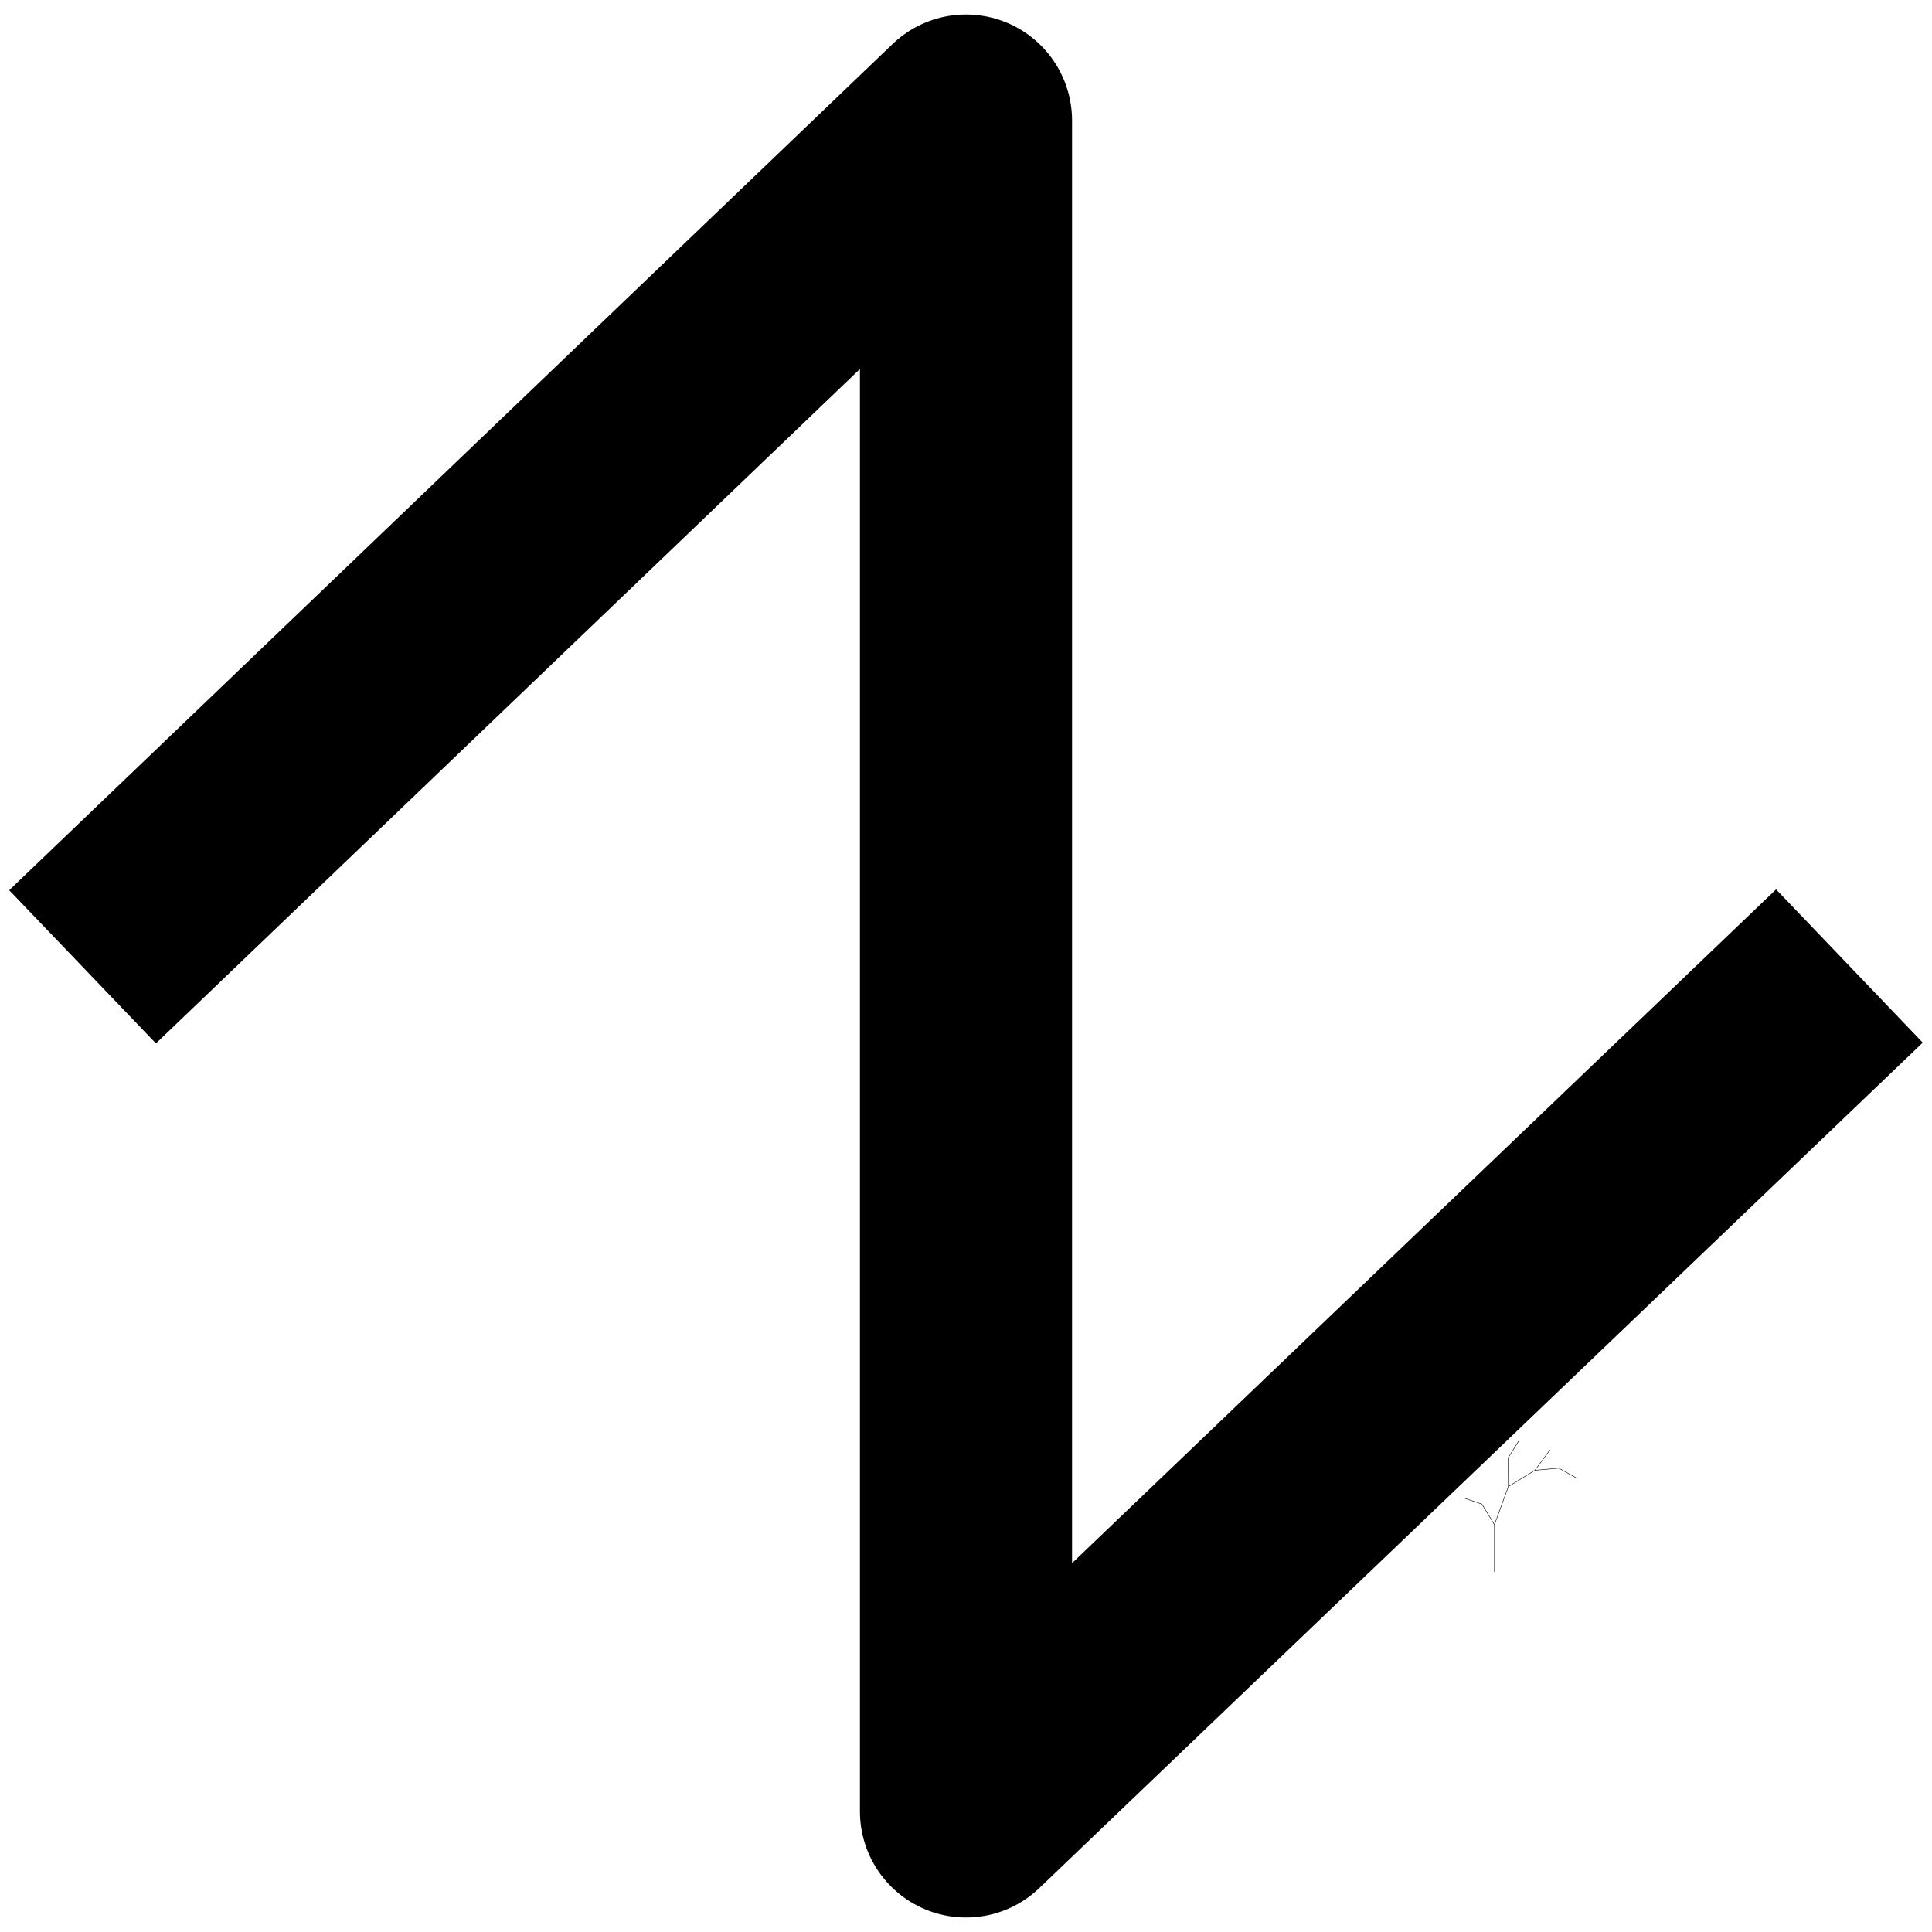
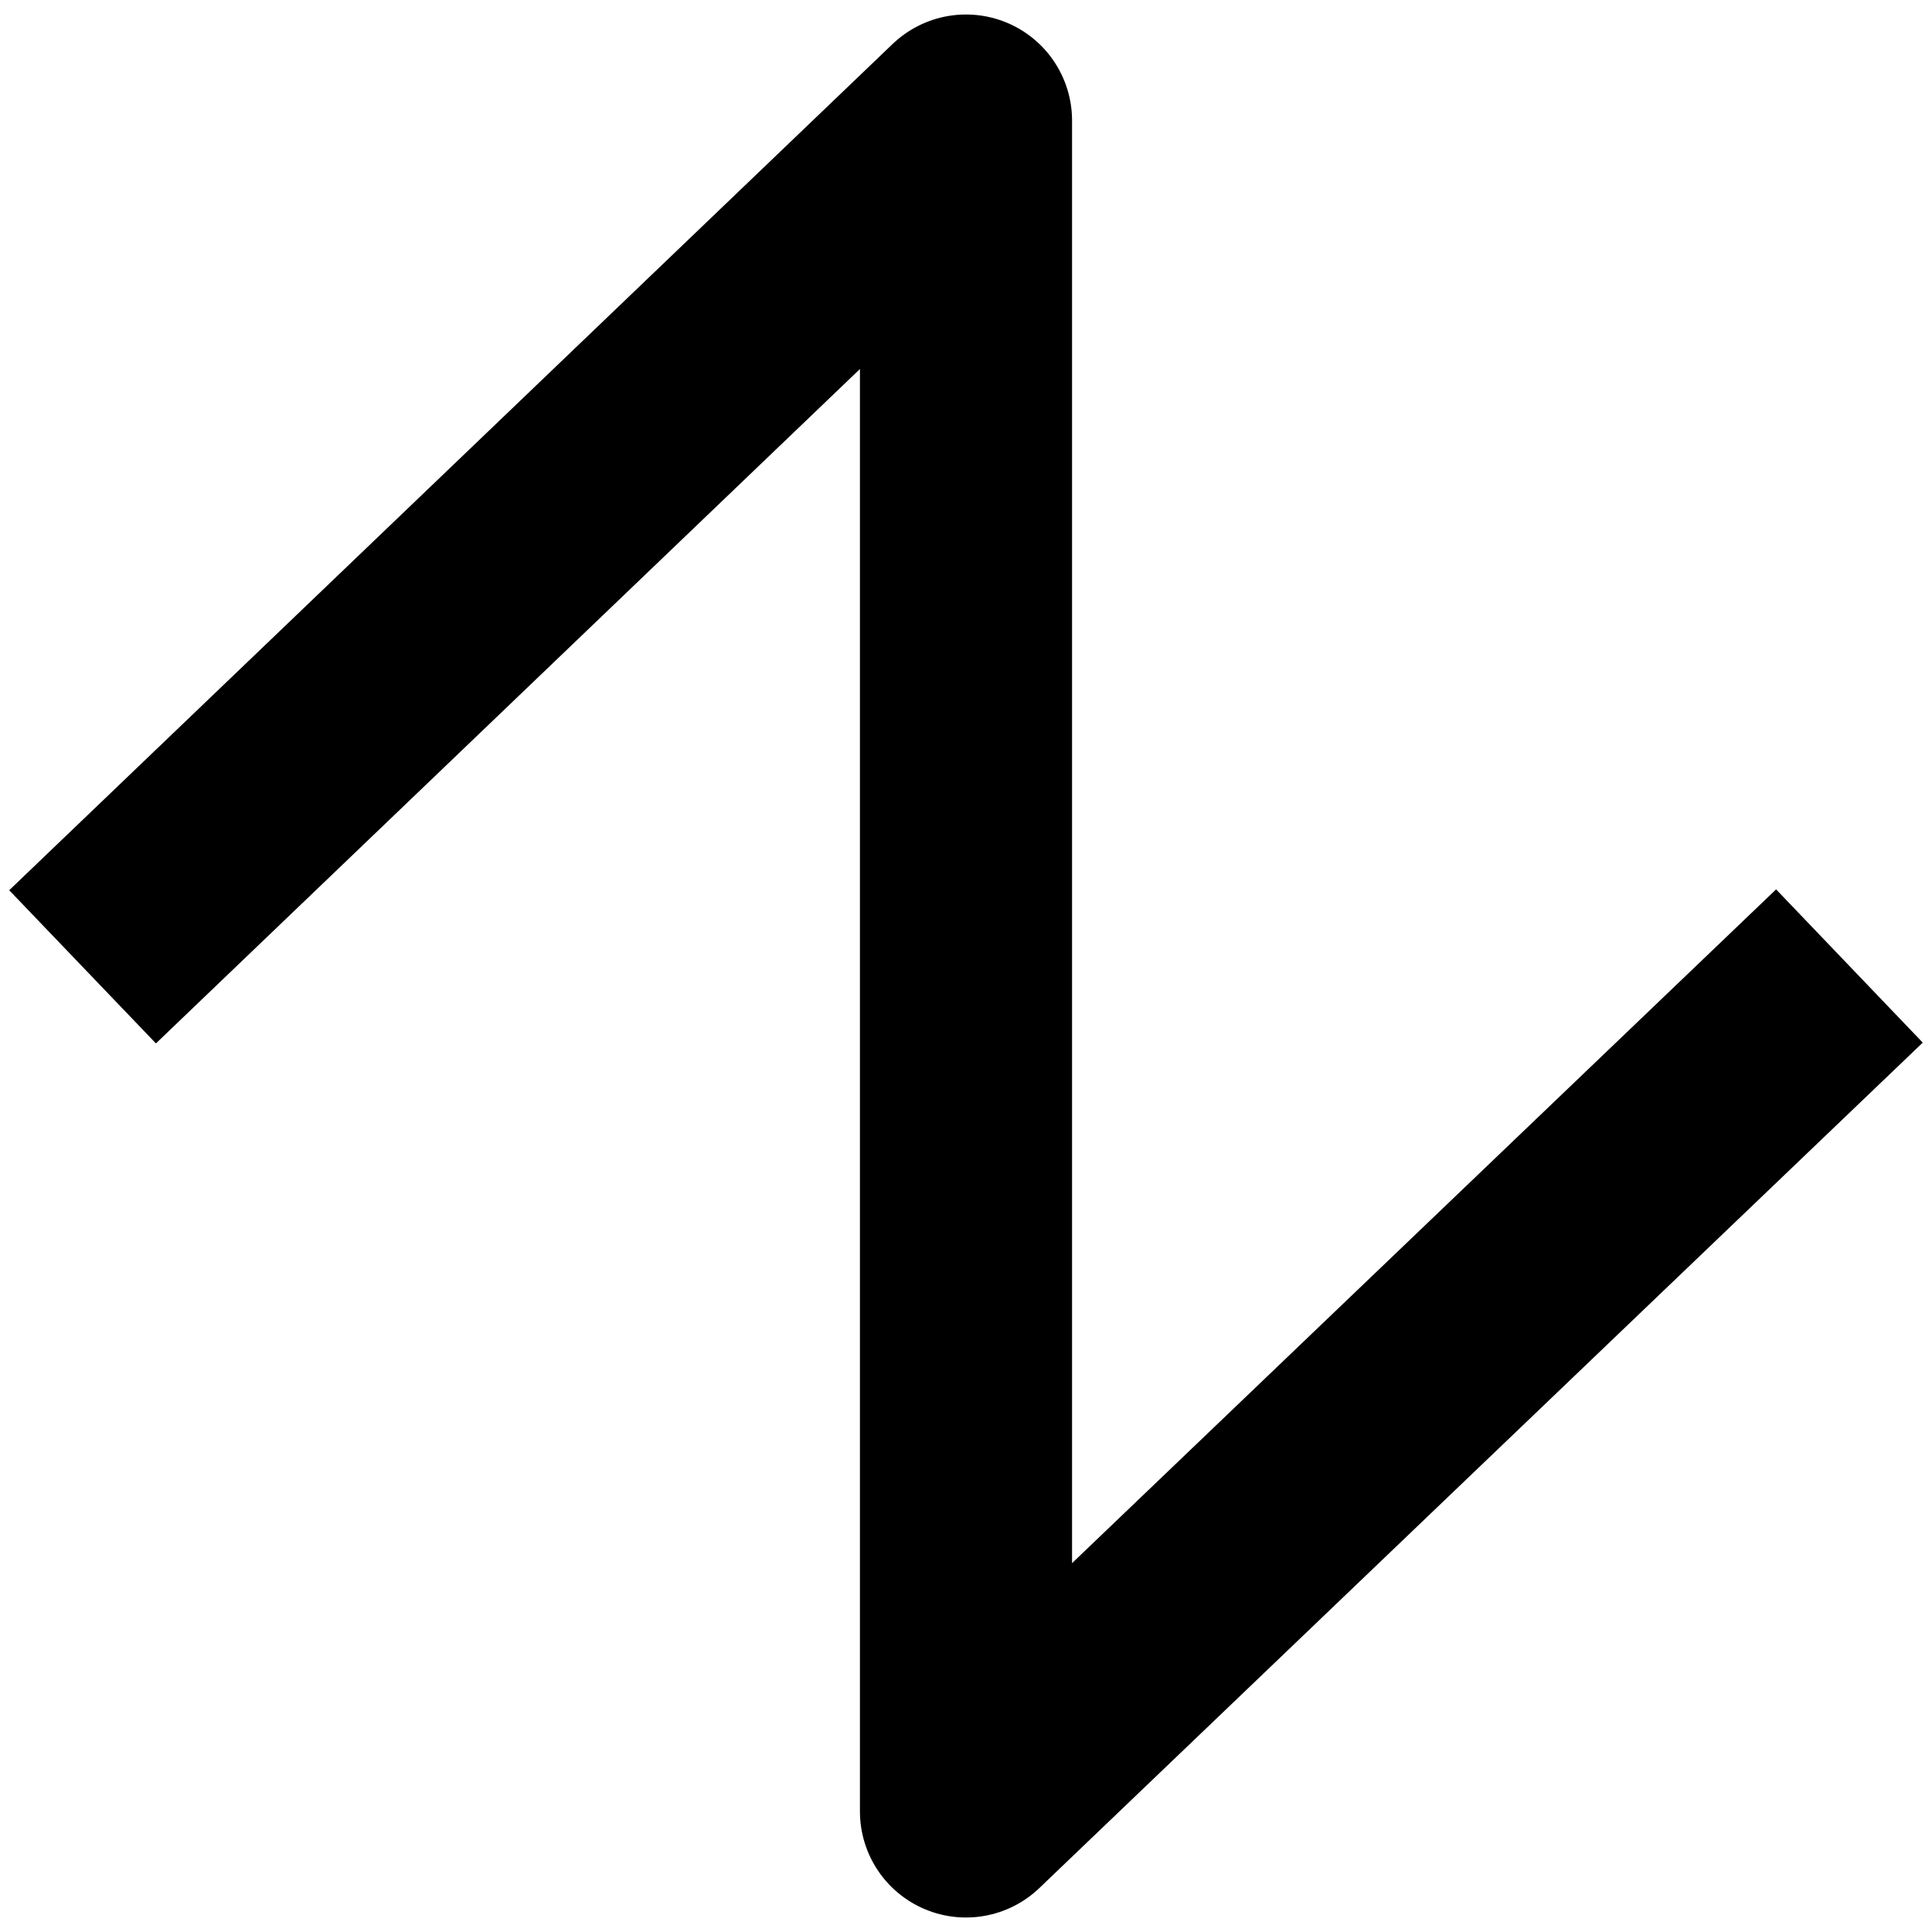
<svg xmlns="http://www.w3.org/2000/svg" width="4096" height="4096" viewBox="0 0 4096 4096" id="svg2335" version="1.1">
  <defs id="defs2339">
    <marker style="overflow:visible" id="Arrow1Send" refX="0" refY="0" orient="auto">
      <path transform="matrix(-0.2,0,0,-0.2,-1.2,0)" style="fill-rule:evenodd;stroke:#000000;stroke-width:1pt" d="M 0,0 5,-5 -12.5,0 5,5 Z" id="path4699" />
    </marker>
    <marker style="overflow:visible" id="marker4956" refX="0" refY="0" orient="auto">
      <path transform="matrix(0.8,0,0,0.8,10,0)" style="fill-rule:evenodd;stroke:#000000;stroke-width:1pt" d="M 0,0 5,-5 -12.5,0 5,5 Z" id="path4954" />
    </marker>
    <marker style="overflow:visible" id="Arrow1Lstart" refX="0" refY="0" orient="auto">
      <path transform="matrix(0.8,0,0,0.8,10,0)" style="fill-rule:evenodd;stroke:#000000;stroke-width:1pt" d="M 0,0 5,-5 -12.5,0 5,5 Z" id="path4684" />
    </marker>
  </defs>
  <g transform="translate(32.17455,3576)" id="g2485" style="fill:none;stroke:currentColor;stroke-width:512;stroke-miterlimit:4;stroke-dasharray:none;stroke-opacity:1;paint-order:normal">
    <path style="stroke-width:449.7;stroke-linecap:butt;stroke-linejoin:round;stroke-miterlimit:9.2;stroke-dasharray:none;paint-order:normal" id="path2487" d="M 142.881,-1526.265 2015.822,-3320.409 V 264.409 L 3888.763,-1528" />
-     <path id="path5060" style="stroke-linejoin:miter;stroke-opacity:1.0;fill-opacity:1.0;stroke:#000000;stroke-linecap:butt;stroke-width:1.0;fill:none" d="M3136.185,-243.658L3136.185,-343.658L3165.651,-424.331L3221.985,-458.885L3272.552,-463.428L3310.268,-442.406L3272.552,-463.428L3221.985,-458.885L3253.887,-502.066L3221.985,-458.885L3165.651,-424.331L3165.325,-485.446L3188.039,-521.733L3165.325,-485.446L3165.651,-424.331L3136.185,-343.658L3109.589,-387.175L3071.386,-400.152L3109.589,-387.175L3136.185,-343.658L3136.185,-243.658" />
  </g>
</svg>
